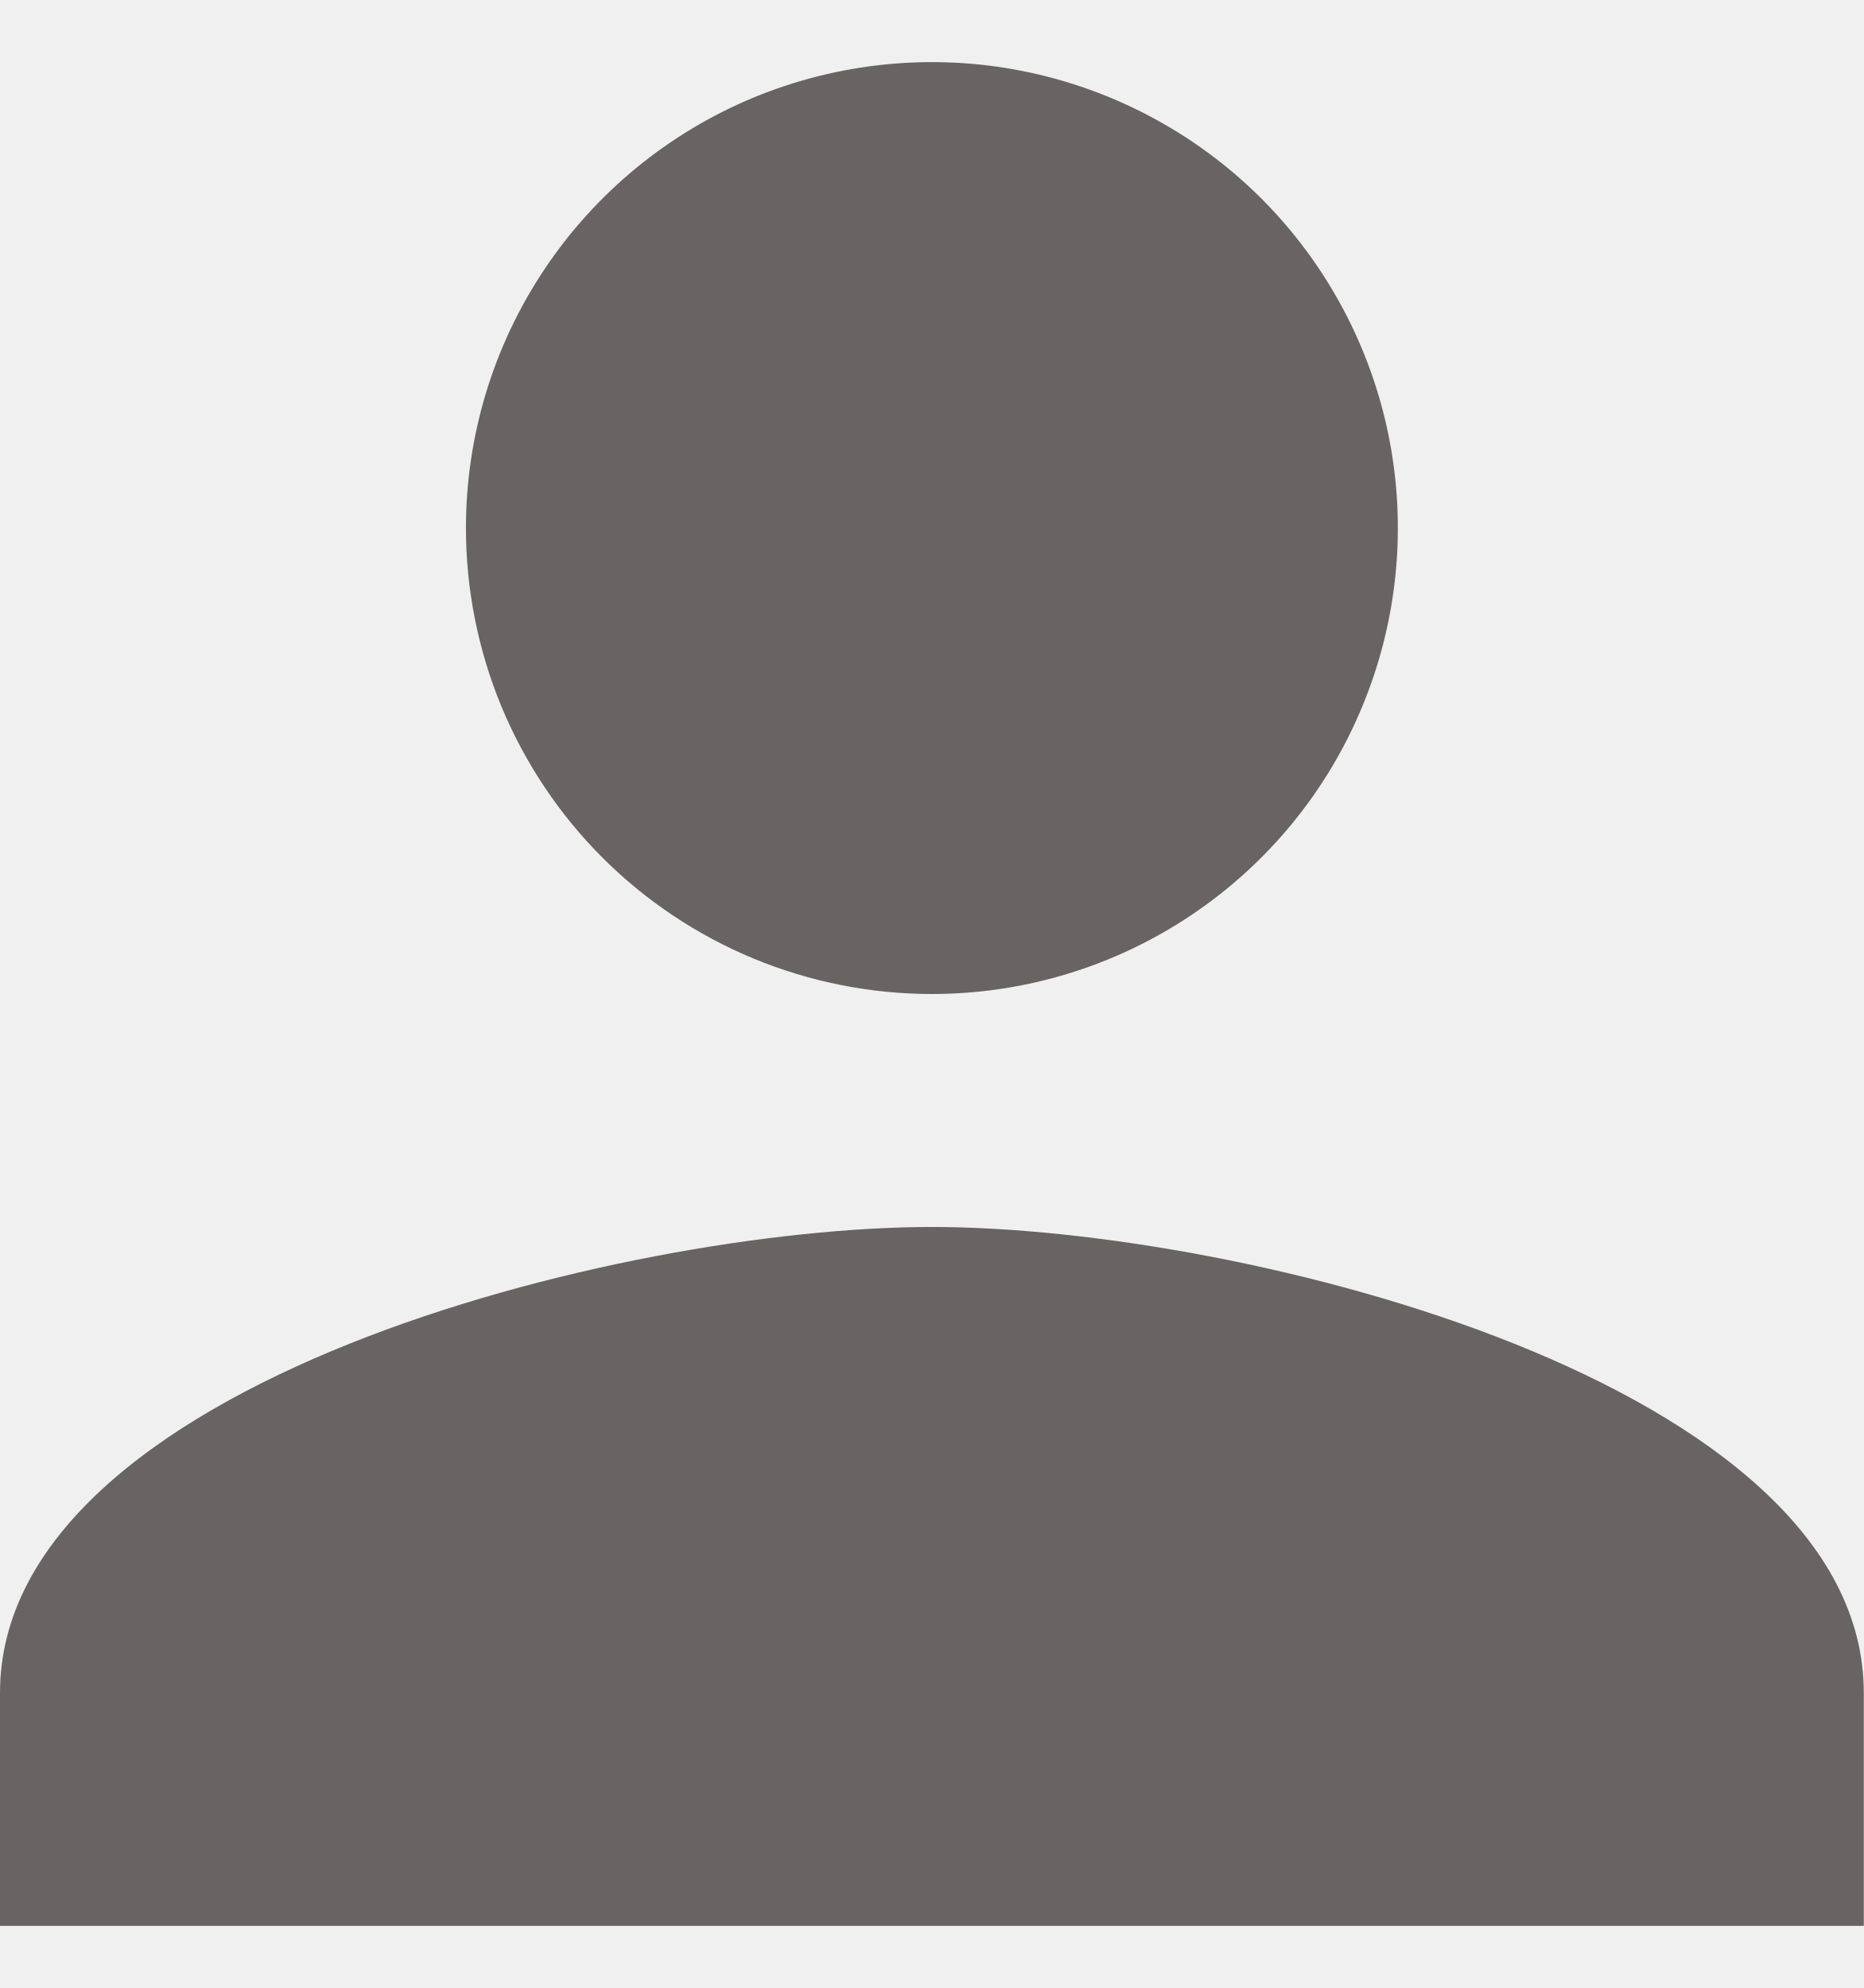
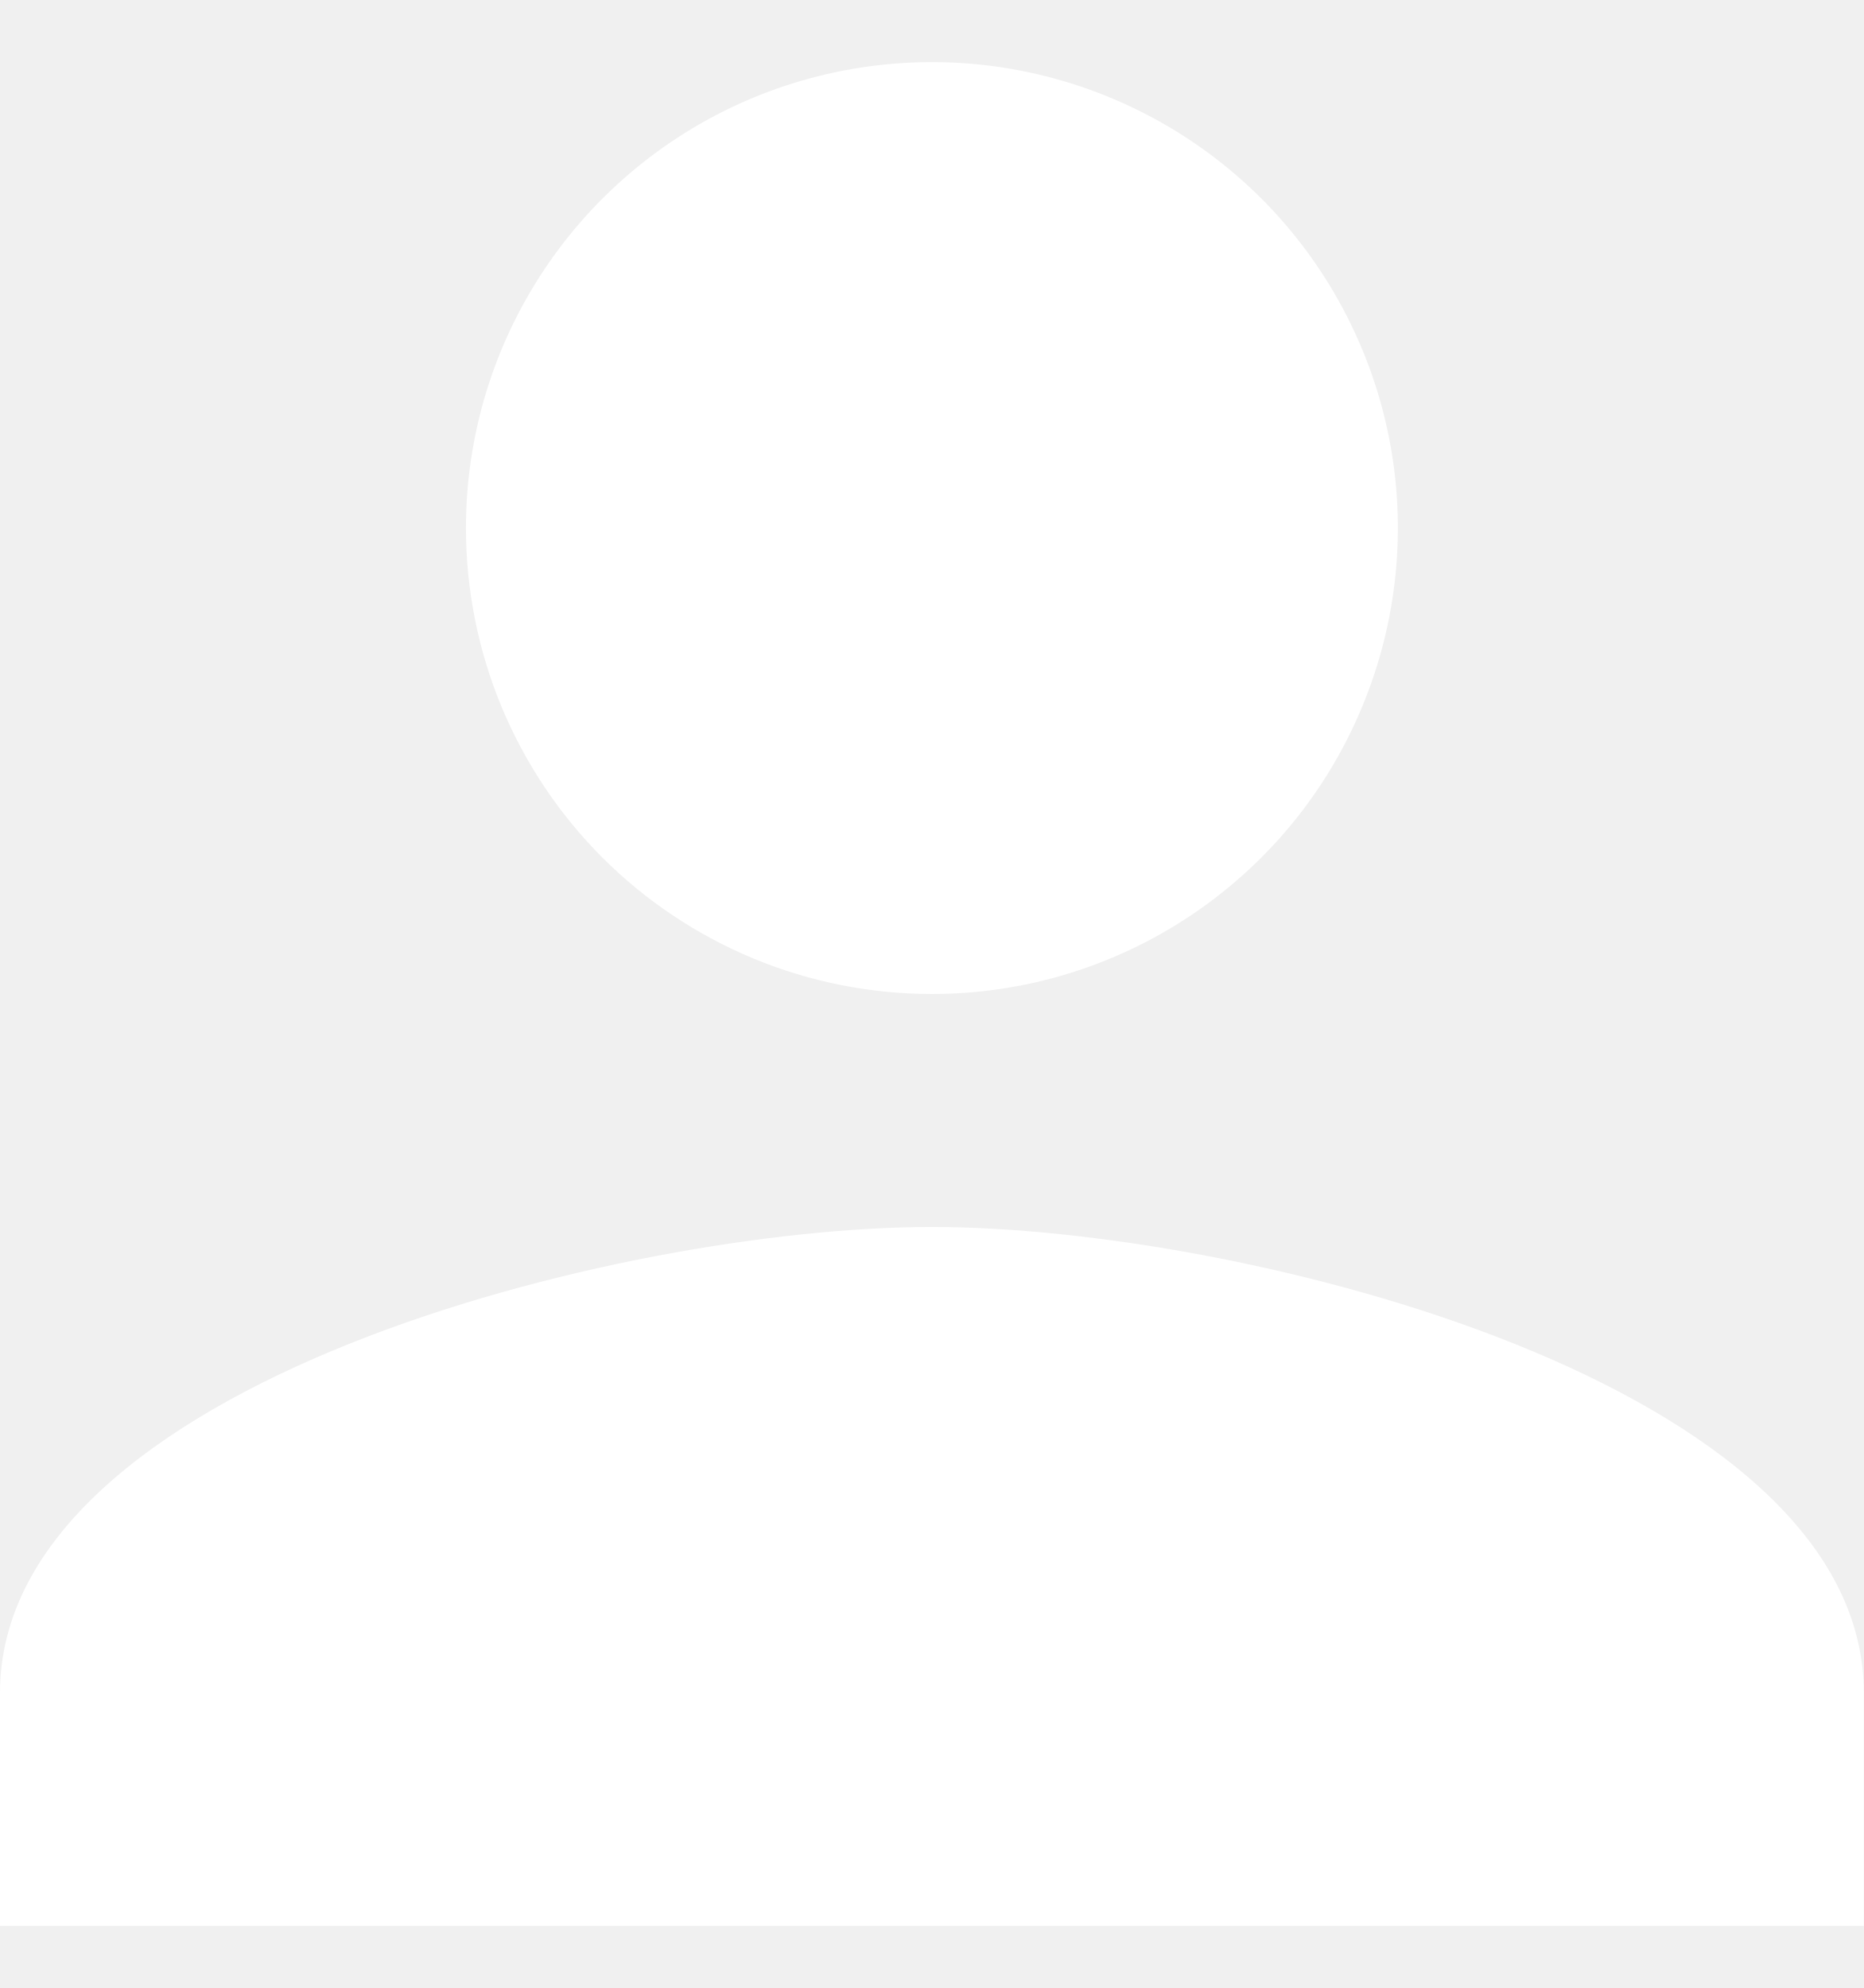
<svg xmlns="http://www.w3.org/2000/svg" width="15" height="16" viewBox="0 0 15 16" fill="none">
-   <path d="M7.5 8C8.242 8 8.967 7.78 9.583 7.368C10.2 6.956 10.681 6.37 10.964 5.685C11.248 5 11.323 4.246 11.178 3.518C11.033 2.791 10.676 2.123 10.152 1.598C9.627 1.074 8.959 0.717 8.232 0.572C7.504 0.427 6.75 0.502 6.065 0.785C5.38 1.069 4.794 1.55 4.382 2.167C3.97 2.783 3.75 3.508 3.75 4.25C3.75 4.742 3.847 5.23 4.035 5.685C4.224 6.14 4.5 6.554 4.848 6.902C5.196 7.25 5.61 7.526 6.065 7.715C6.52 7.903 7.008 8 7.5 8ZM7.5 9.875C5 9.875 0 11.131 0 13.625V15.5H15V13.625C15 11.131 10 9.875 7.5 9.875Z" fill="#686464" />
+   <path d="M7.5 8C8.242 8 8.967 7.78 9.583 7.368C10.2 6.956 10.681 6.37 10.964 5.685C11.248 5 11.323 4.246 11.178 3.518C11.033 2.791 10.676 2.123 10.152 1.598C9.627 1.074 8.959 0.717 8.232 0.572C7.504 0.427 6.75 0.502 6.065 0.785C5.38 1.069 4.794 1.55 4.382 2.167C3.97 2.783 3.75 3.508 3.75 4.25C3.75 4.742 3.847 5.23 4.035 5.685C4.224 6.14 4.5 6.554 4.848 6.902C5.196 7.25 5.61 7.526 6.065 7.715C6.52 7.903 7.008 8 7.5 8ZM7.5 9.875C5 9.875 0 11.131 0 13.625V15.5H15V13.625C15 11.131 10 9.875 7.5 9.875Z" fill="white" />
</svg>
